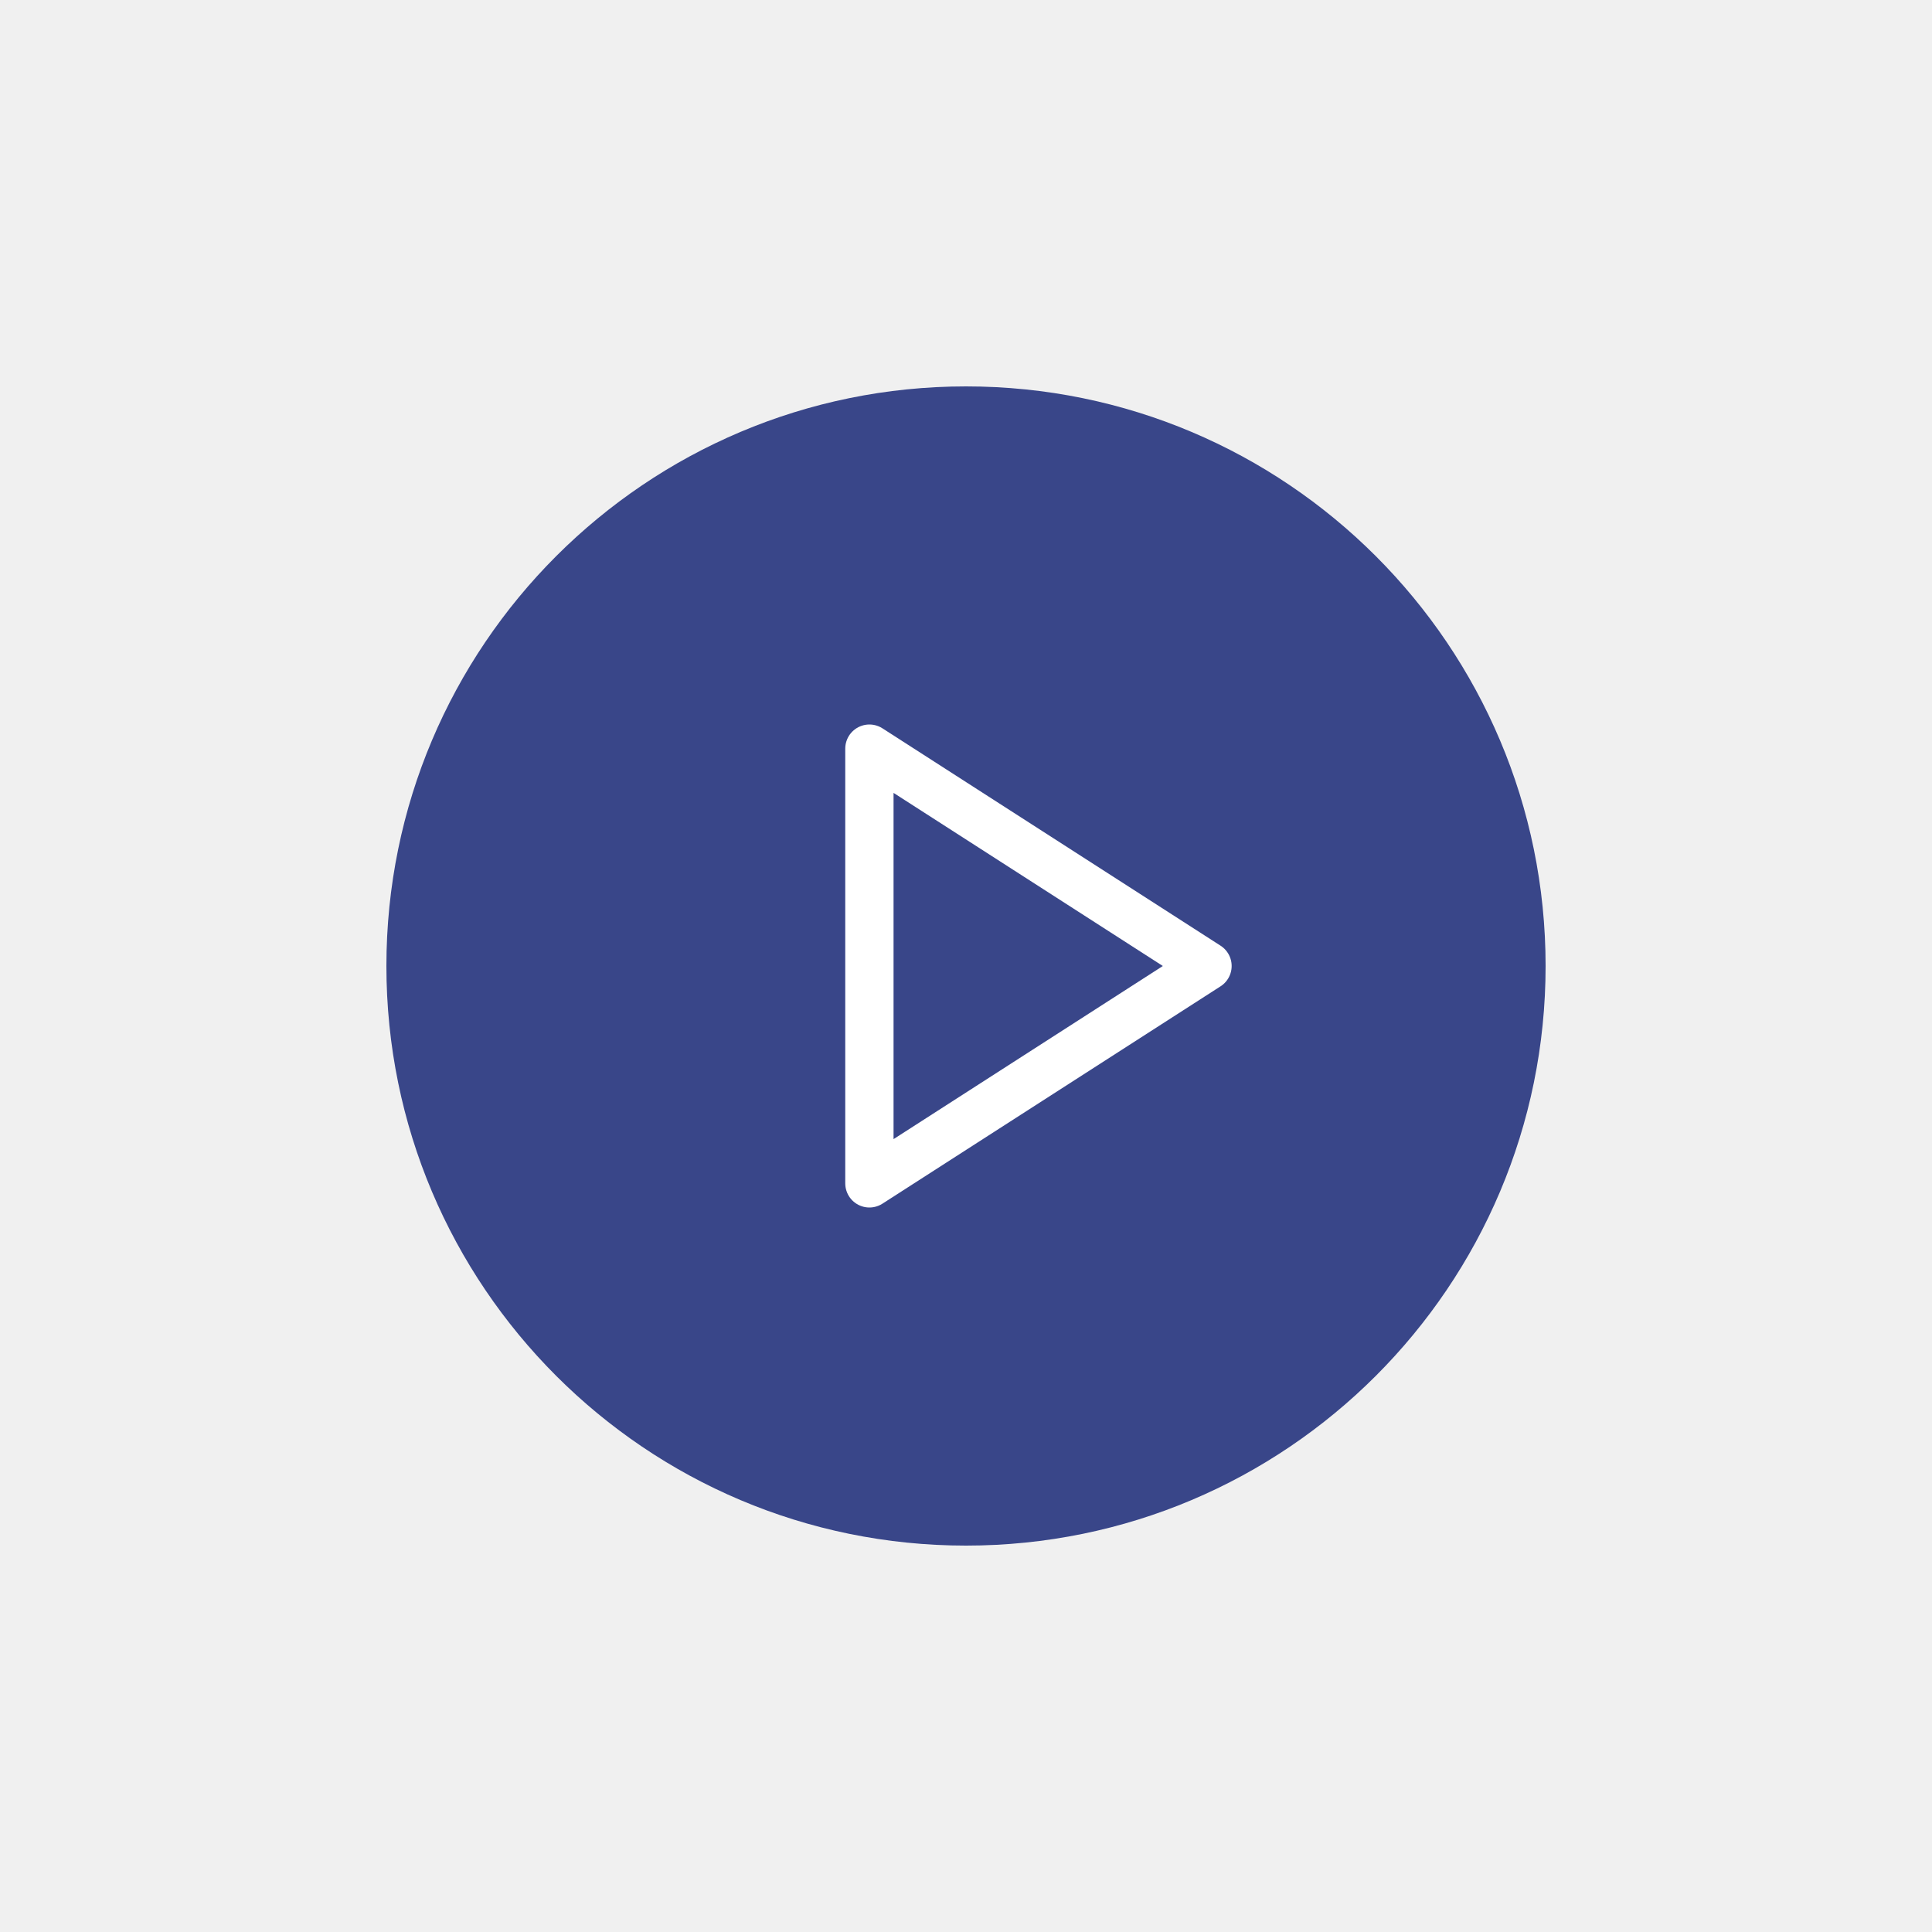
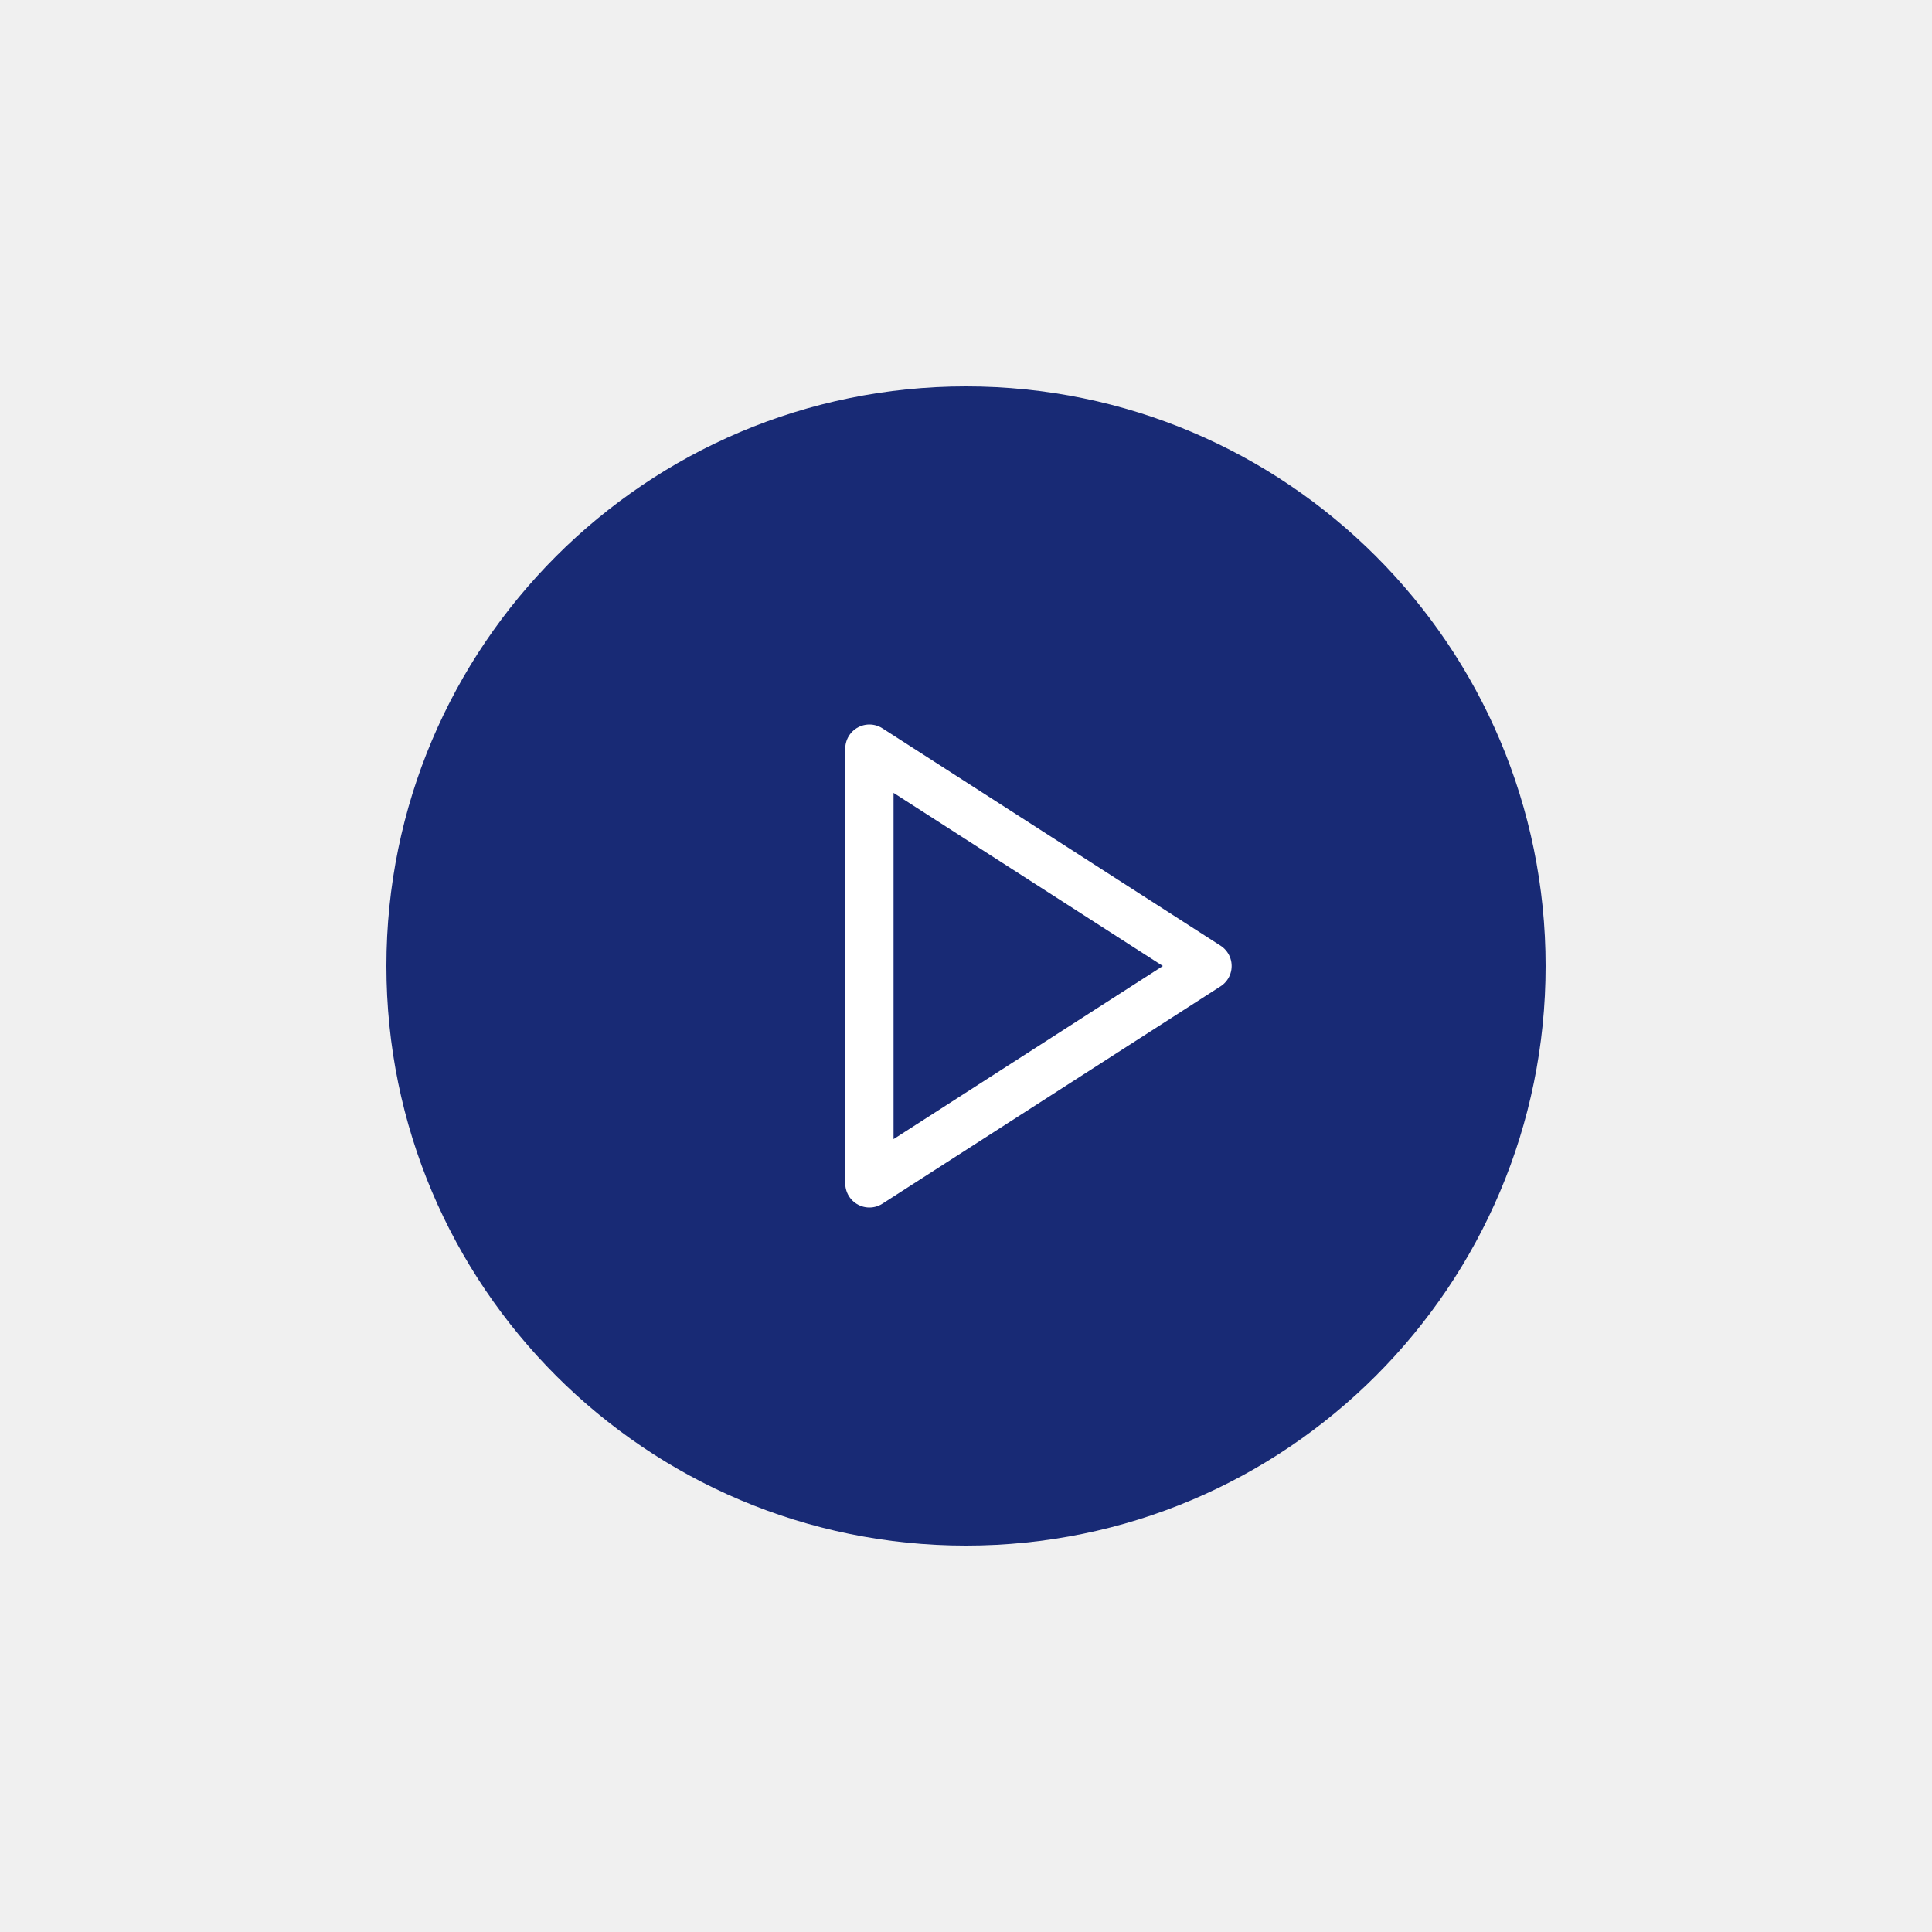
<svg xmlns="http://www.w3.org/2000/svg" width="80" height="80" viewBox="0 0 80 80" fill="none">
  <g id="Frame 1">
    <ellipse id="Ellipse 10" cx="40.5" cy="40" rx="14.5" ry="14" fill="#C3DDFB" />
    <ellipse id="Ellipse 9" cx="40.5" cy="40" rx="14.5" ry="14" fill="#C3DDFB" />
-     <circle id="Ellipse 8" cx="40" cy="40" r="24" fill="#394689" />
+     <circle id="Ellipse 8" cx="40" cy="40" r="24" fill="#182a75" />
    <path id="Vector" d="M36 31L50 40L36 49V31Z" stroke="white" stroke-width="2" stroke-linecap="round" stroke-linejoin="round" />
  </g>
</svg>
